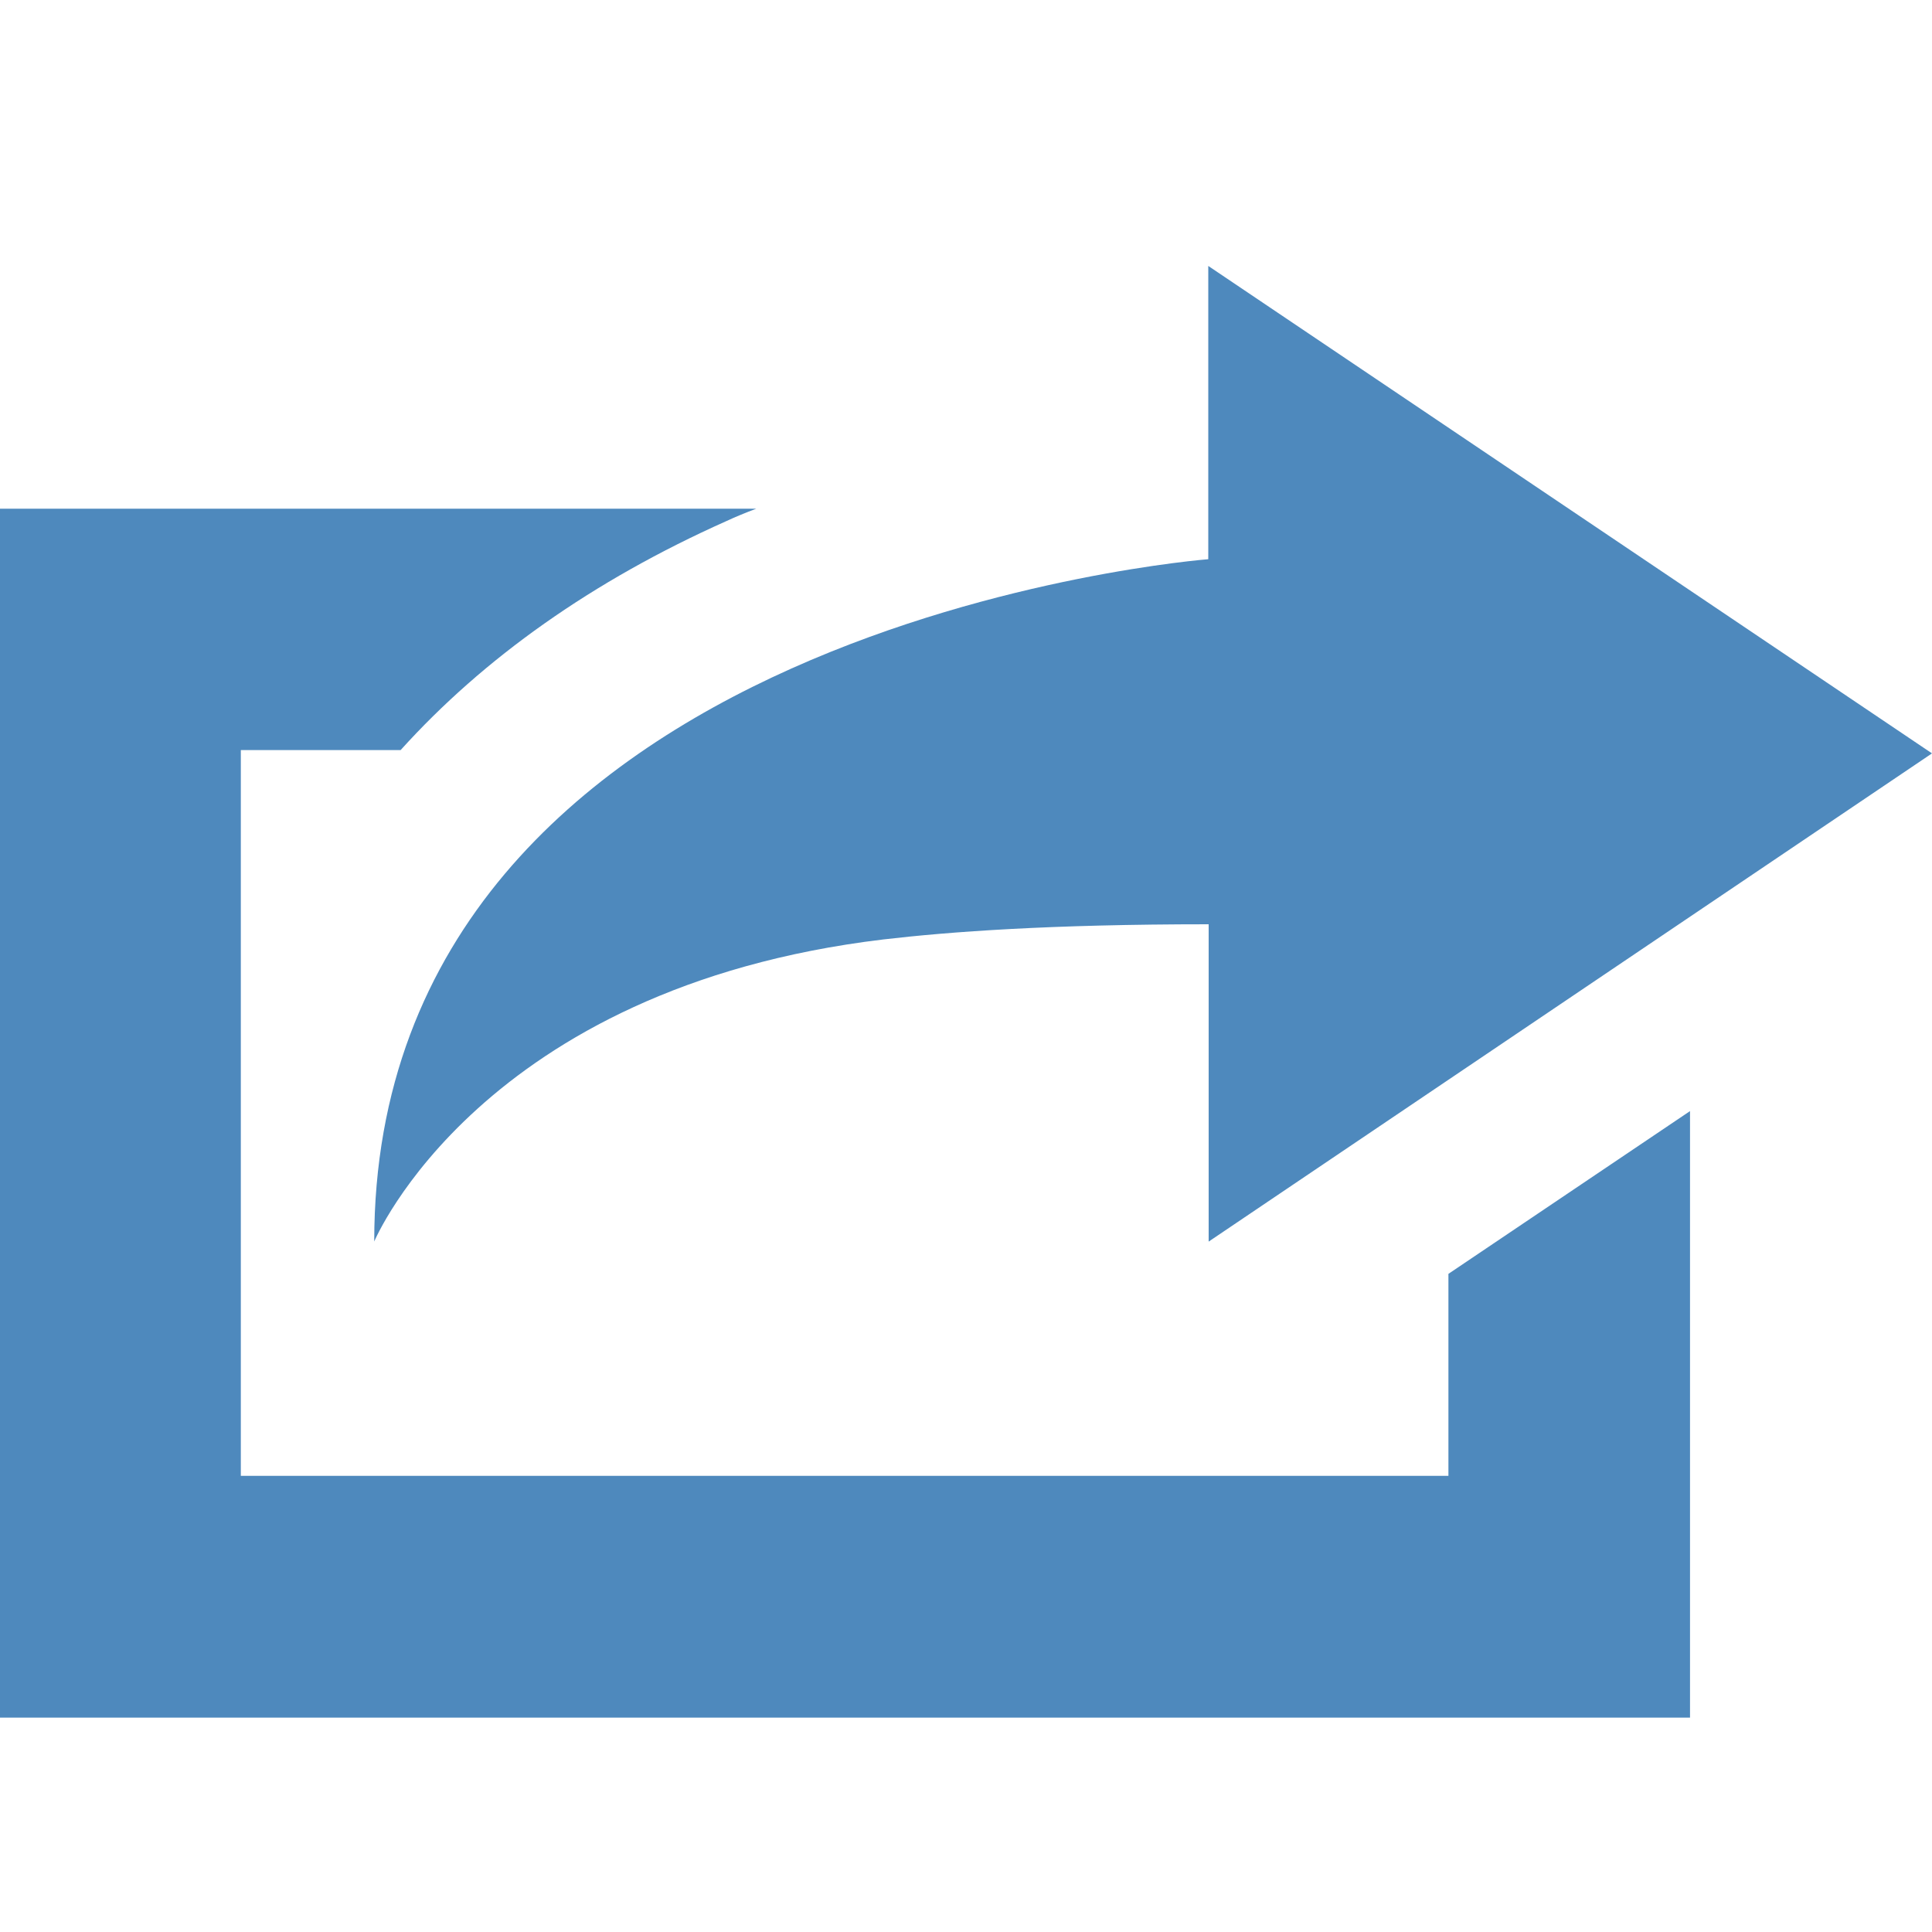
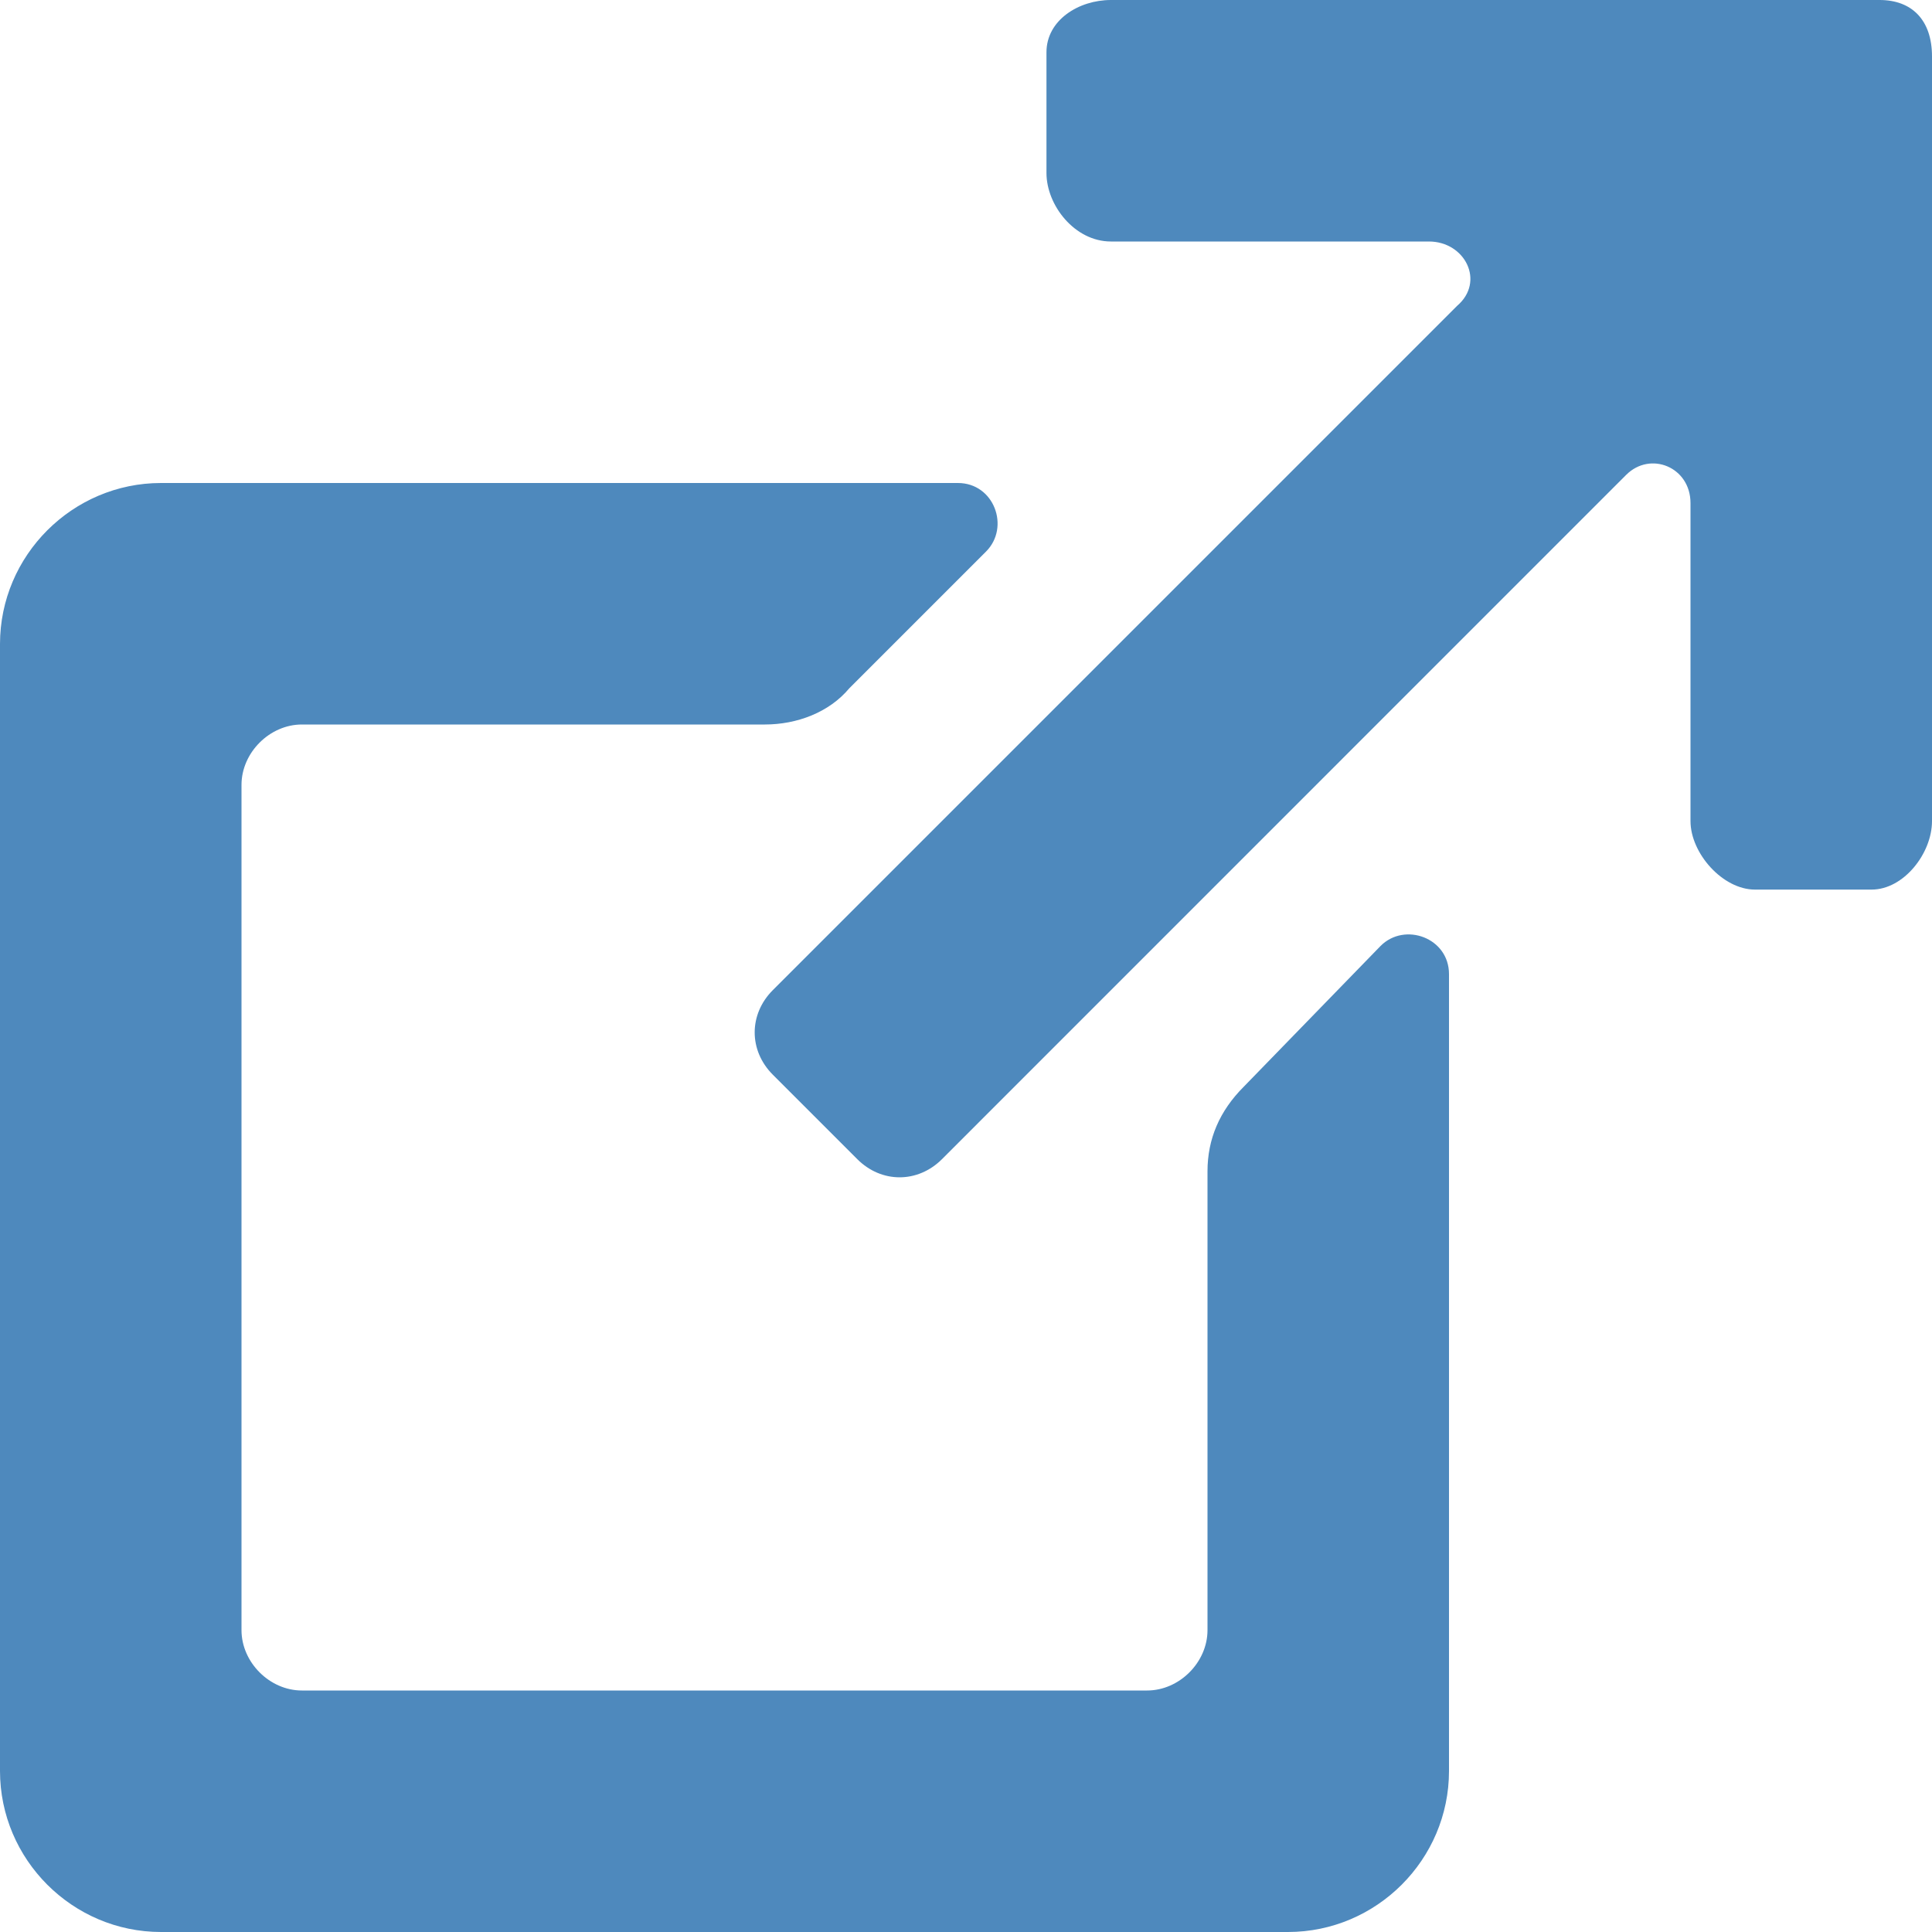
<svg xmlns="http://www.w3.org/2000/svg" version="1.1" id="Layer_1" x="0px" y="0px" width="20px" height="20px" viewBox="0 0 20 20" style="enable-background:new 0 0 20 20;" xml:space="preserve">
-   <g>
-     <rect id="le_wrappier_101_" style="fill:none;" width="20" height="20" />
-   </g>
-   <g id="Page-1">
-     <g id="New_Tab_1_">
-       <g id="Group_1_" transform="translate(0, 28)">
-         <path id="Fill-1_1_" style="fill:#4E89BD;" d="M14.994-12.722H2.493v-7.513h1.654c0.858-0.951,1.988-1.753,3.371-2.37     c0.098-0.046,0.204-0.089,0.311-0.129H0v12.515h17.495v-6.279l-2.501,1.685V-12.722z" />
-         <path id="Fill-4_1_" style="fill:#4E89BD;" d="M20-20.201l-7.492-5.046v3.036c0,0-8.634,0.665-8.634,7.063     c0,0,1.098-2.627,5.271-3.127c0.686-0.08,1.723-0.157,3.367-0.157v3.285L20-20.201z" />
-       </g>
+   <g id="new-window">
+     <g>
+       <path style="fill:#4E89BD;" d="M19.458,0H11.5c-0.333,0-0.667,0.208-0.667,0.541v1.25c0,0.334,0.292,0.709,0.667,0.709h3.292    c0.375,0,0.584,0.416,0.292,0.666L8,10.25c-0.25,0.25-0.25,0.625,0,0.875L8.875,12c0.25,0.25,0.625,0.25,0.876,0l7.083-7.084    c0.25-0.25,0.666-0.082,0.666,0.292V8.5c0,0.333,0.333,0.709,0.667,0.709h1.208C19.708,9.209,20,8.833,20,8.5V0.584    C20,0.208,19.792,0,19.458,0z M14.292,9.792l-1.417,1.458c-0.25,0.25-0.375,0.541-0.375,0.875v4.75    c0,0.334-0.292,0.625-0.625,0.625h-8.75c-0.333,0-0.625-0.291-0.625-0.625v-8.75C2.5,7.791,2.792,7.5,3.125,7.5h4.792    c0.333,0,0.666-0.125,0.875-0.375l1.416-1.416C10.458,5.458,10.292,5,9.916,5H1.667C0.75,5,0,5.75,0,6.667v11.666    C0,19.25,0.75,20,1.667,20h11.666C14.25,20,15,19.25,15,18.333v-8.249C15,9.708,14.542,9.542,14.292,9.792z" />
    </g>
  </g>
+   <g id="Layer_1_1_">
+ </g>
</svg>
